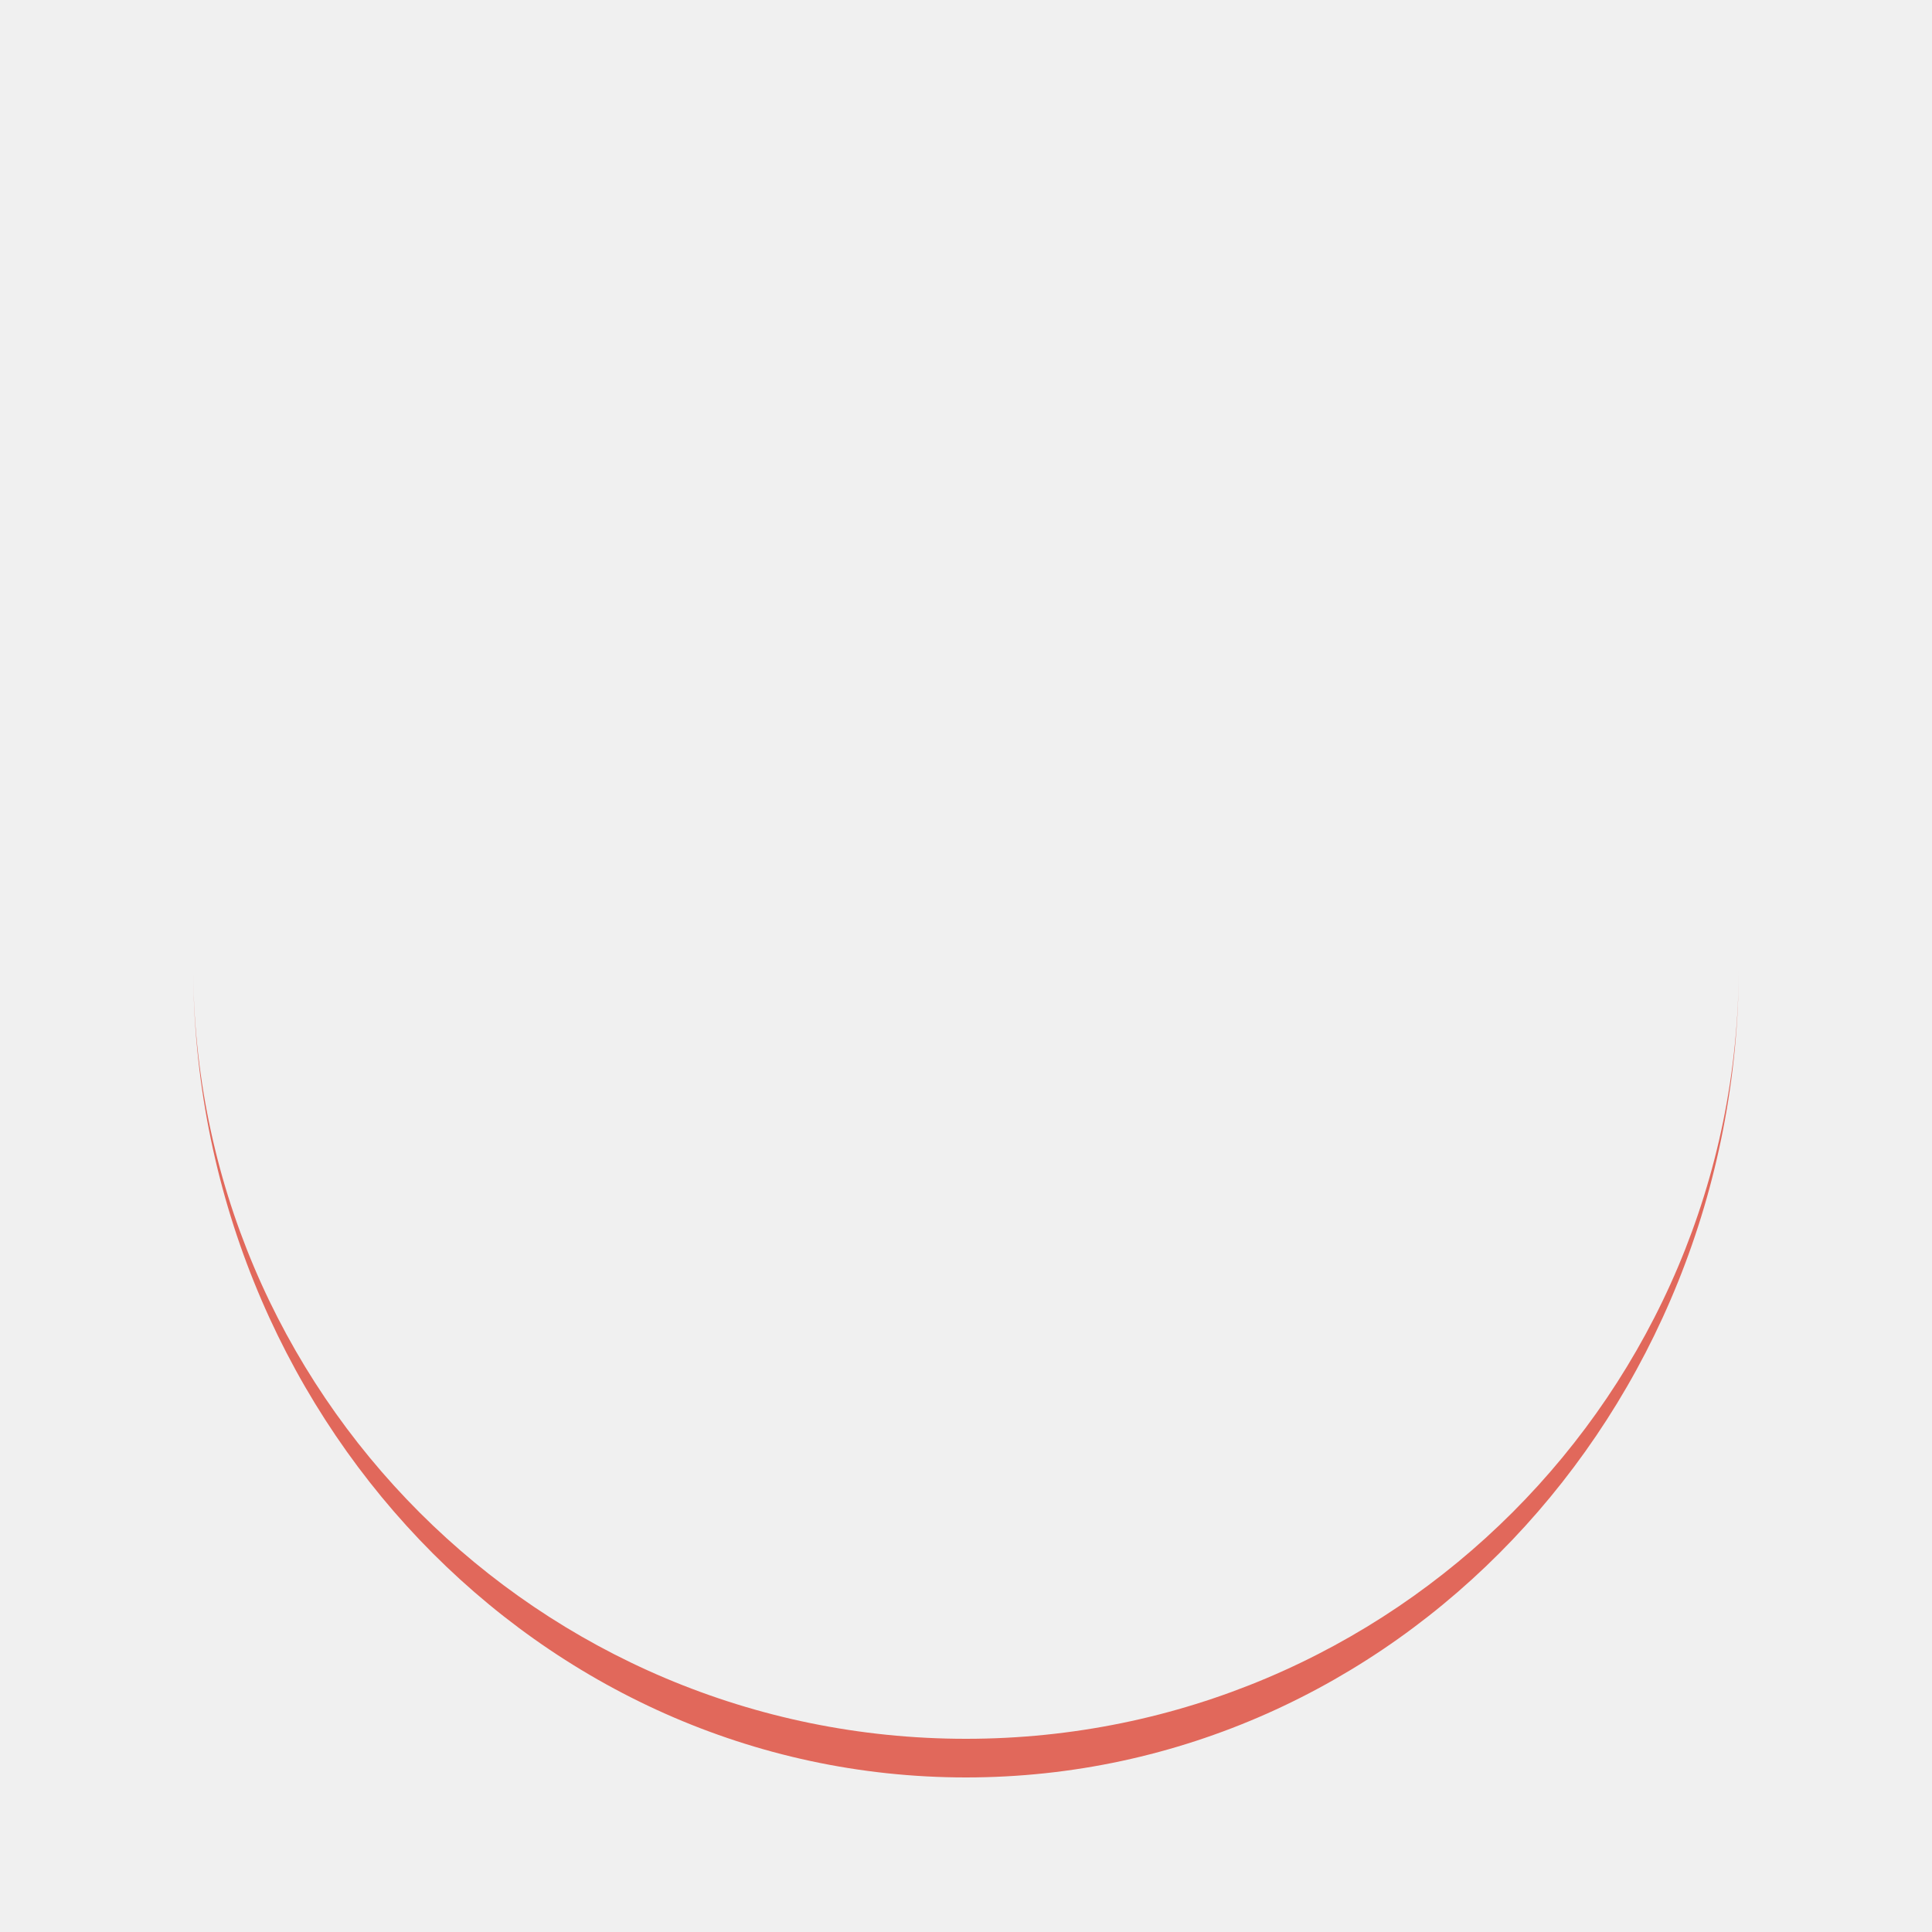
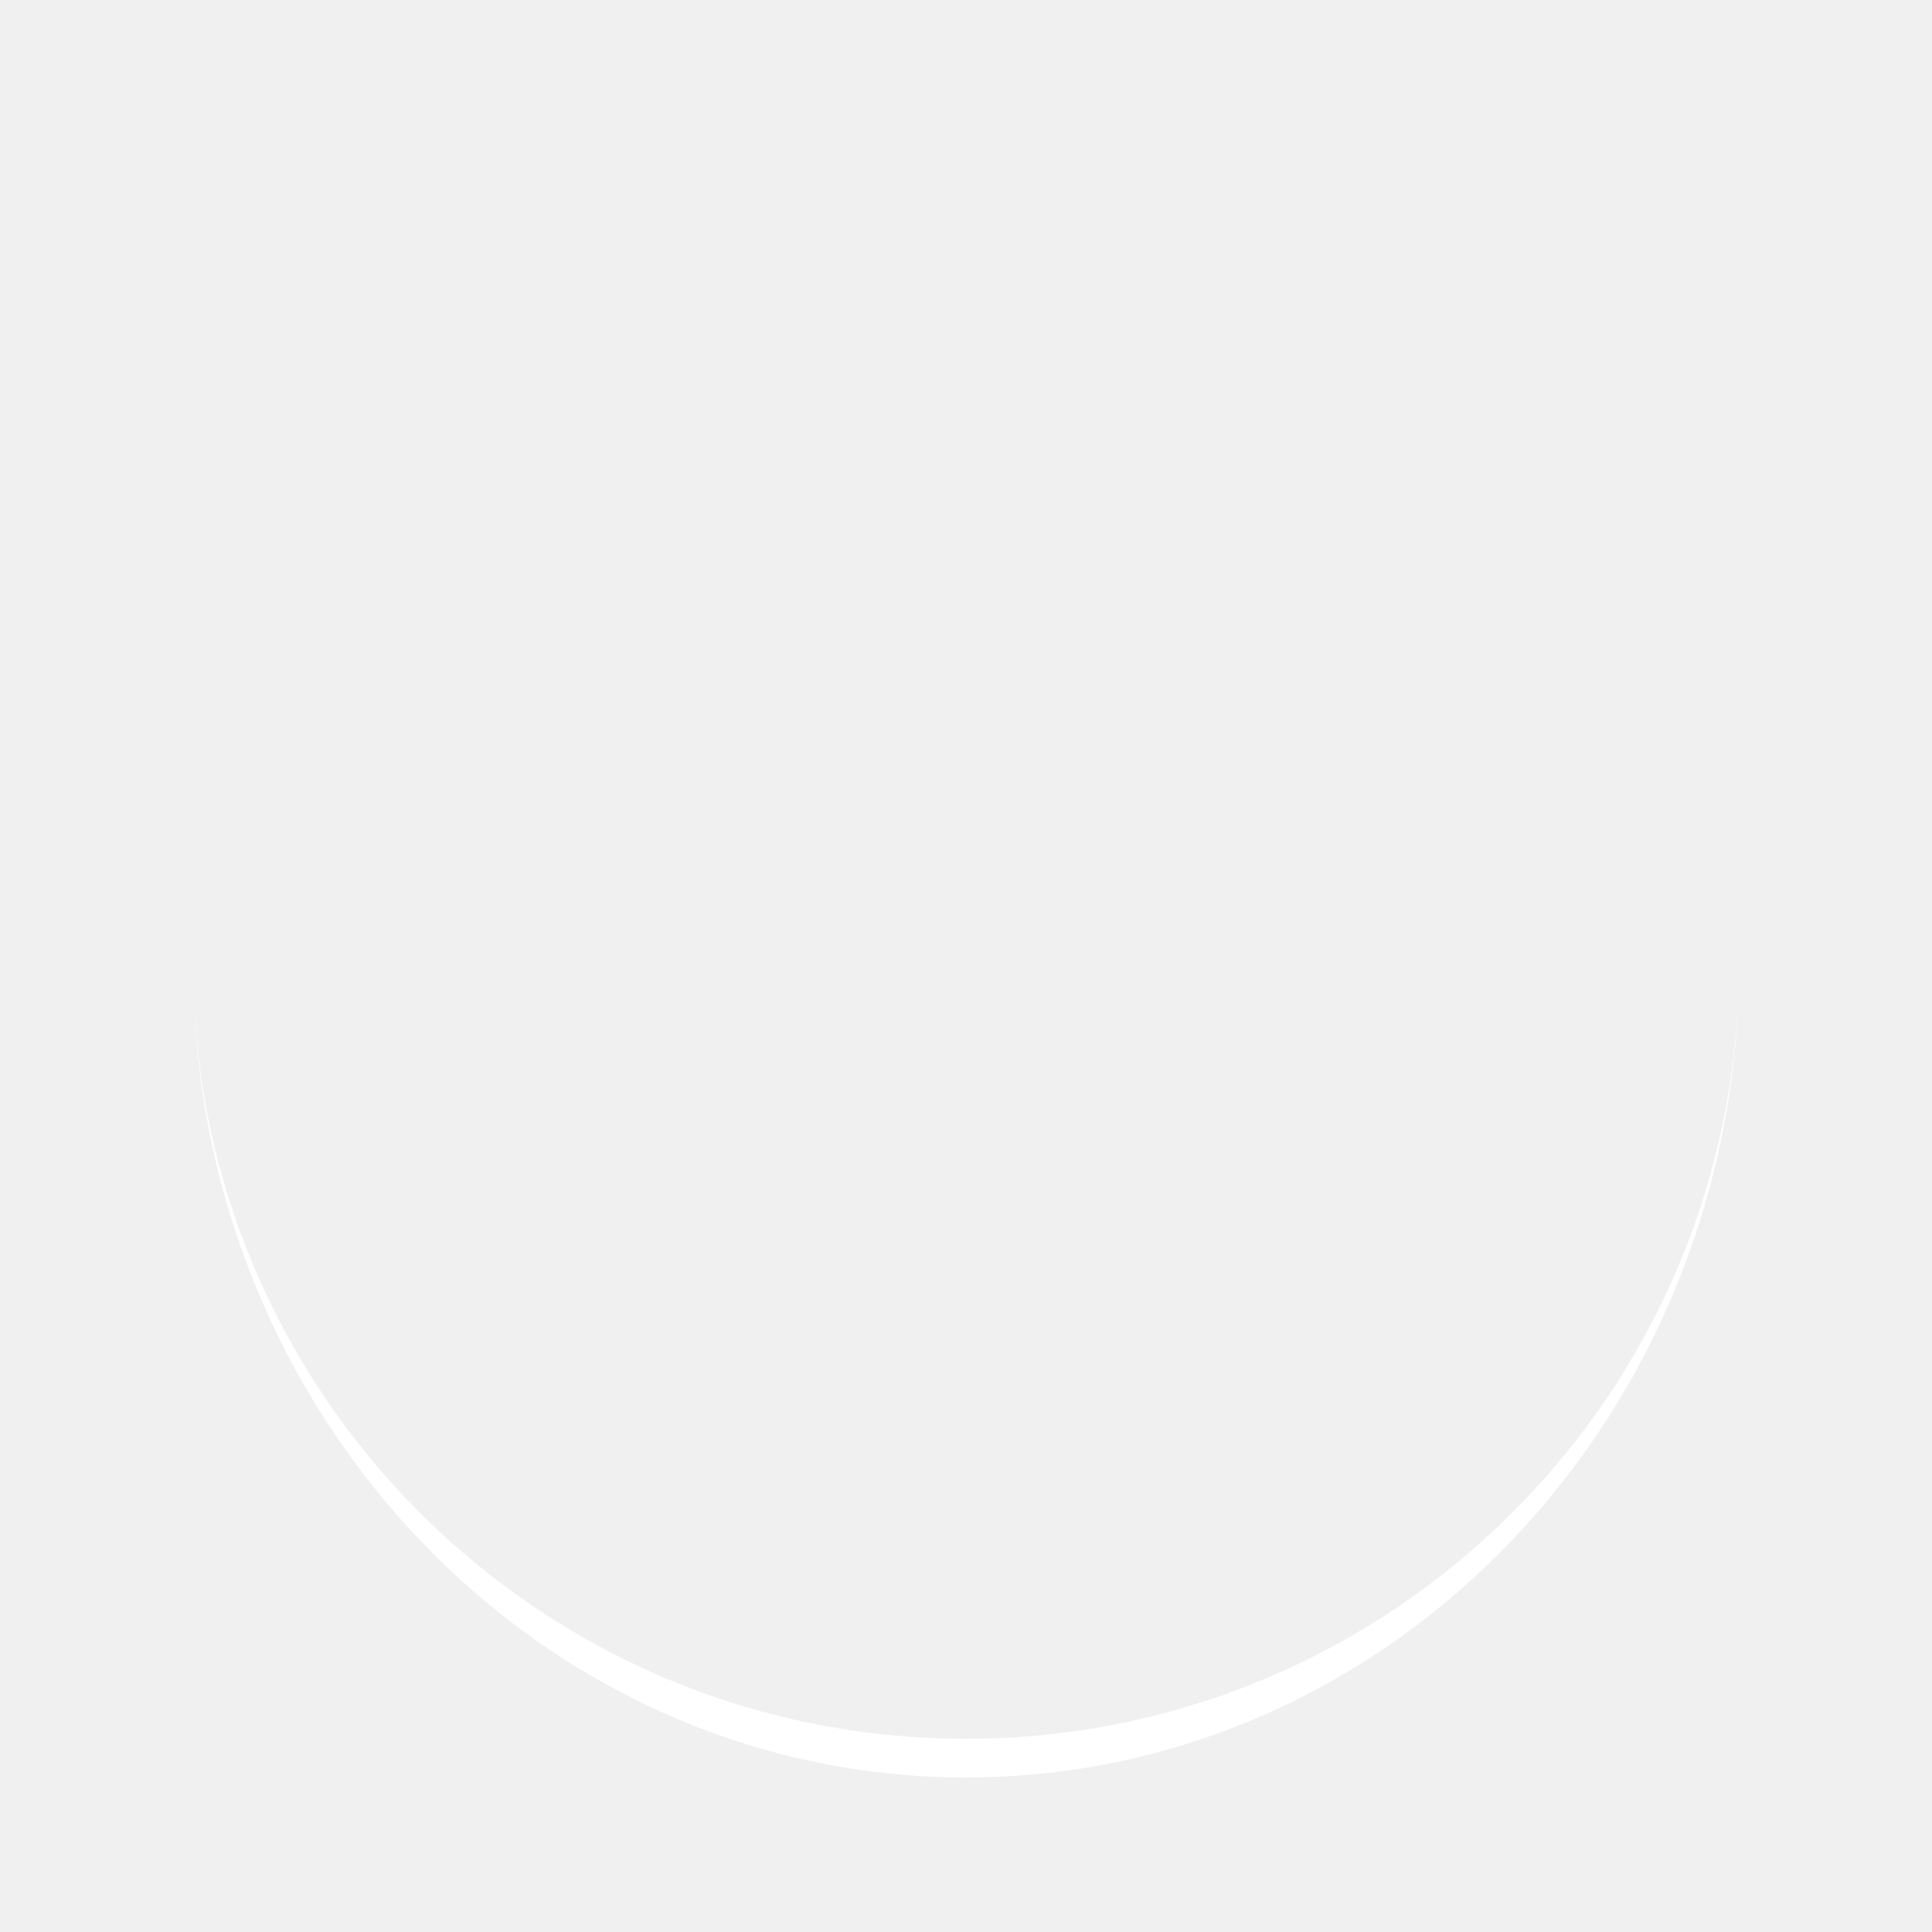
<svg xmlns="http://www.w3.org/2000/svg" style="margin: auto; background: none; display: block; shape-rendering: auto;" width="200px" height="200px" viewBox="0 0 100 100" preserveAspectRatio="xMidYMid">
-   <path d="M10 50A40 40 0 0 0 90 50A40 42 0 0 1 10 50" fill="#e1685b" stroke="none">
+   <path d="M10 50A40 40 0 0 0 90 50A40 42 0 0 1 10 50" fill="#fff" stroke="none">
    <animateTransform attributeName="transform" type="rotate" dur="0.595s" repeatCount="indefinite" keyTimes="0;1" values="0 50 51;360 50 51" />
  </path>
</svg>
